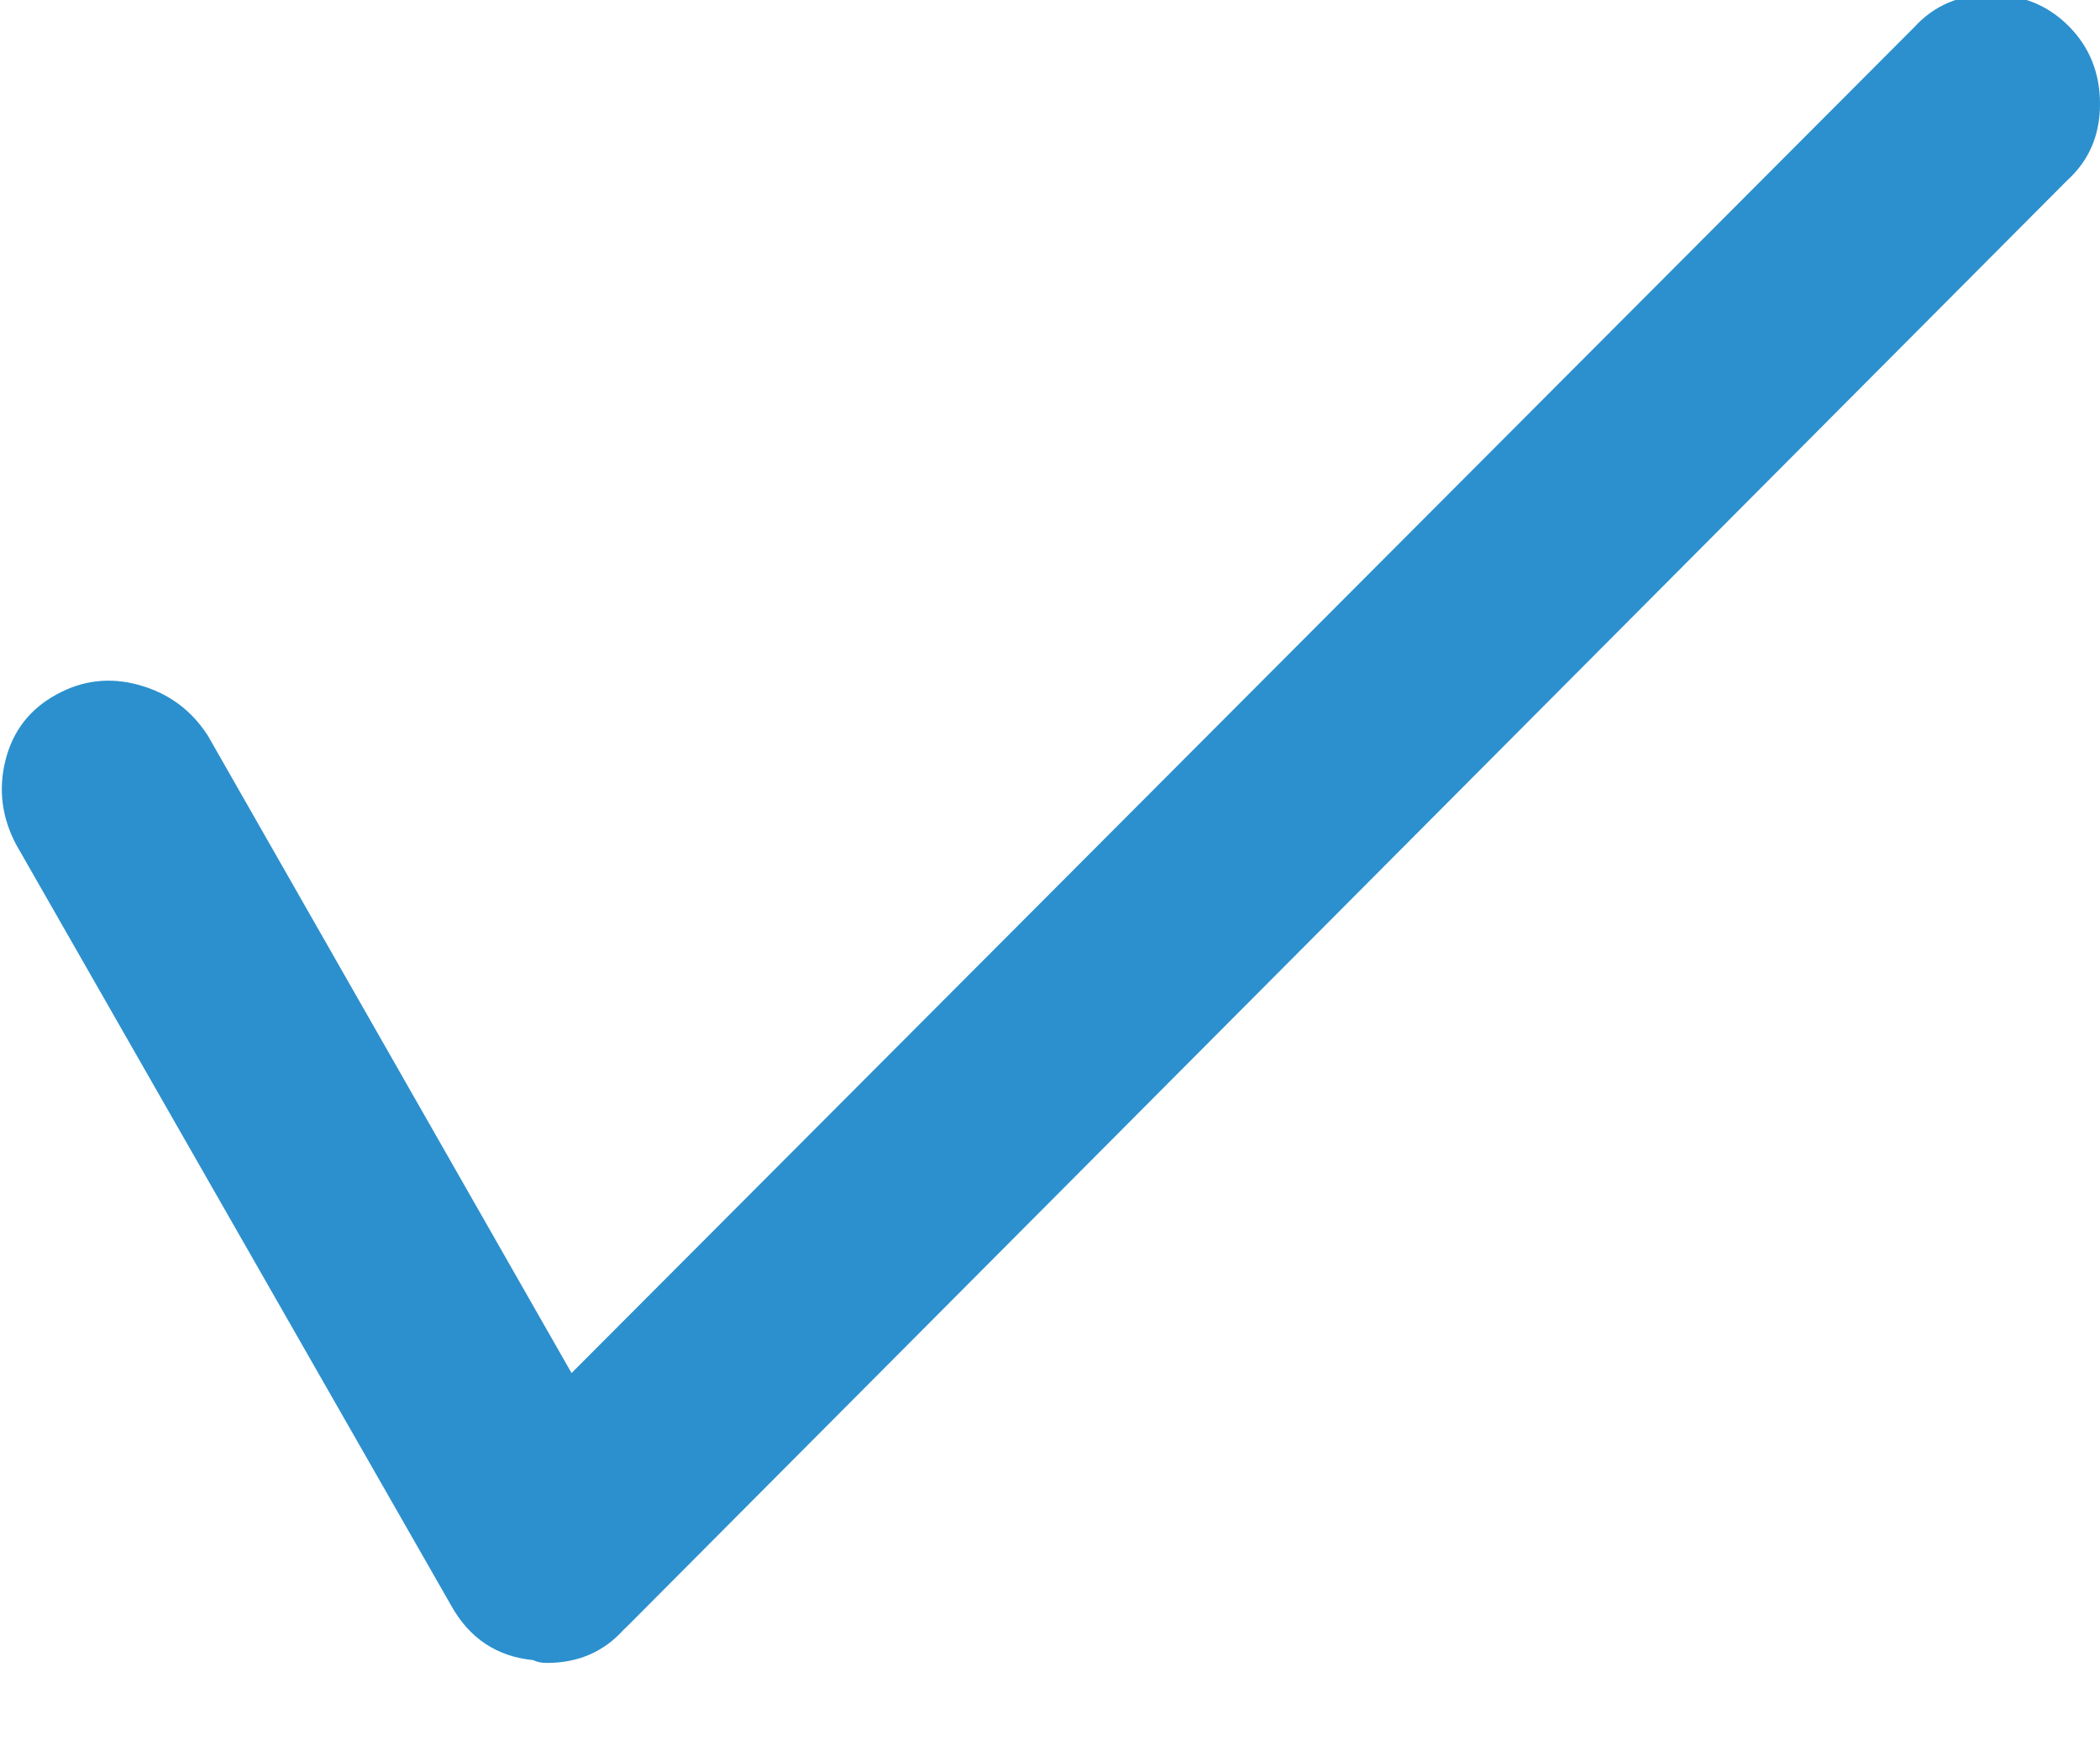
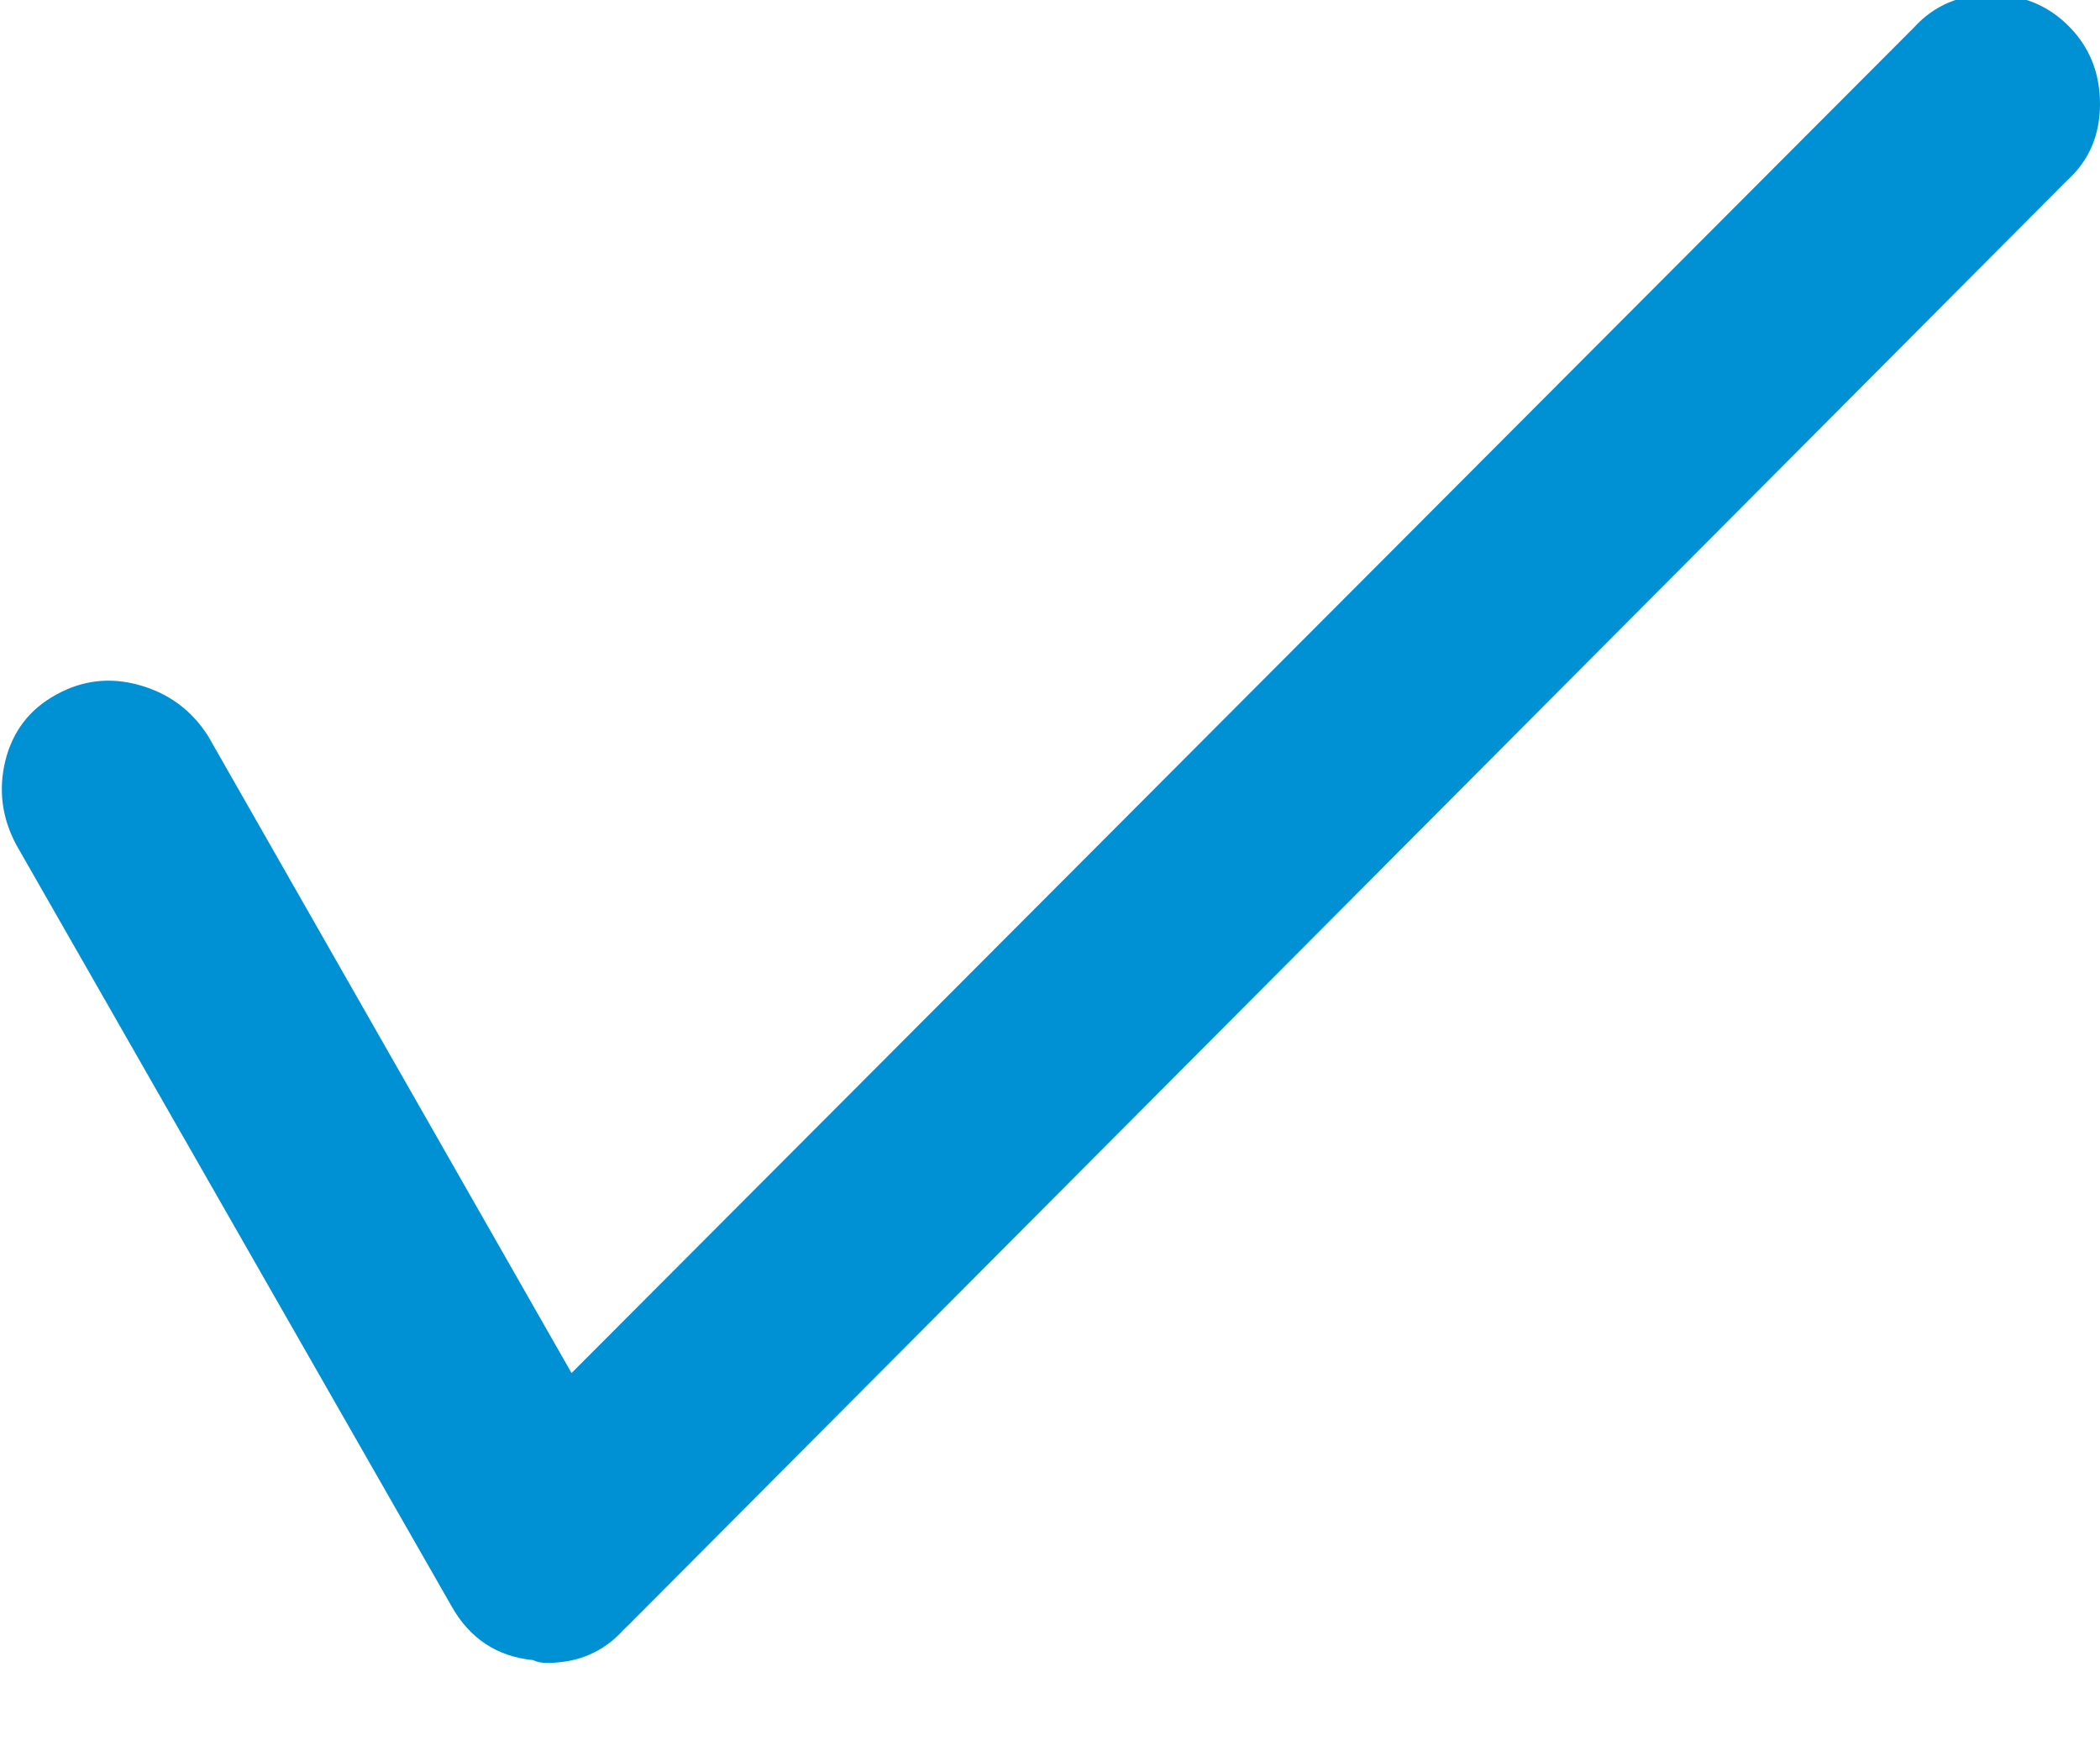
<svg xmlns="http://www.w3.org/2000/svg" width="12px" height="10px" viewBox="0 0 12 10" version="1.1">
  <g id="User-Flows" stroke="none" stroke-width="1" fill="none" fill-rule="evenodd">
-     <g id="ChecklistItem/Default" transform="translate(-22, -15)" fill="#2C90CE" fill-rule="nonzero">
+     <g id="ChecklistItem/Default" transform="translate(-22, -15)" fill="#0091d4" fill-rule="nonzero">
      <g id="Checkbox" transform="translate(16, 8)">
        <path d="M9.125,16.5 C9.302,16.5 9.448,16.438 9.562,16.312 L9.562,16.312 L9.594,16.281 L17.812,8.031 C17.938,7.917 18,7.771 18,7.594 C18,7.417 17.94,7.268 17.82,7.148 C17.701,7.029 17.552,6.969 17.375,6.969 C17.198,6.969 17.052,7.031 16.938,7.156 L16.938,7.156 L9.266,14.844 L7.188,11.203 C7.094,11.057 6.964,10.961 6.797,10.914 C6.63,10.867 6.471,10.885 6.32,10.969 C6.169,11.052 6.073,11.177 6.031,11.344 C5.99,11.51 6.01,11.672 6.094,11.828 L6.094,11.828 L8.578,16.172 C8.682,16.359 8.839,16.464 9.047,16.484 C9.068,16.495 9.094,16.5 9.125,16.5 Z" id="" />
      </g>
    </g>
  </g>
</svg>
